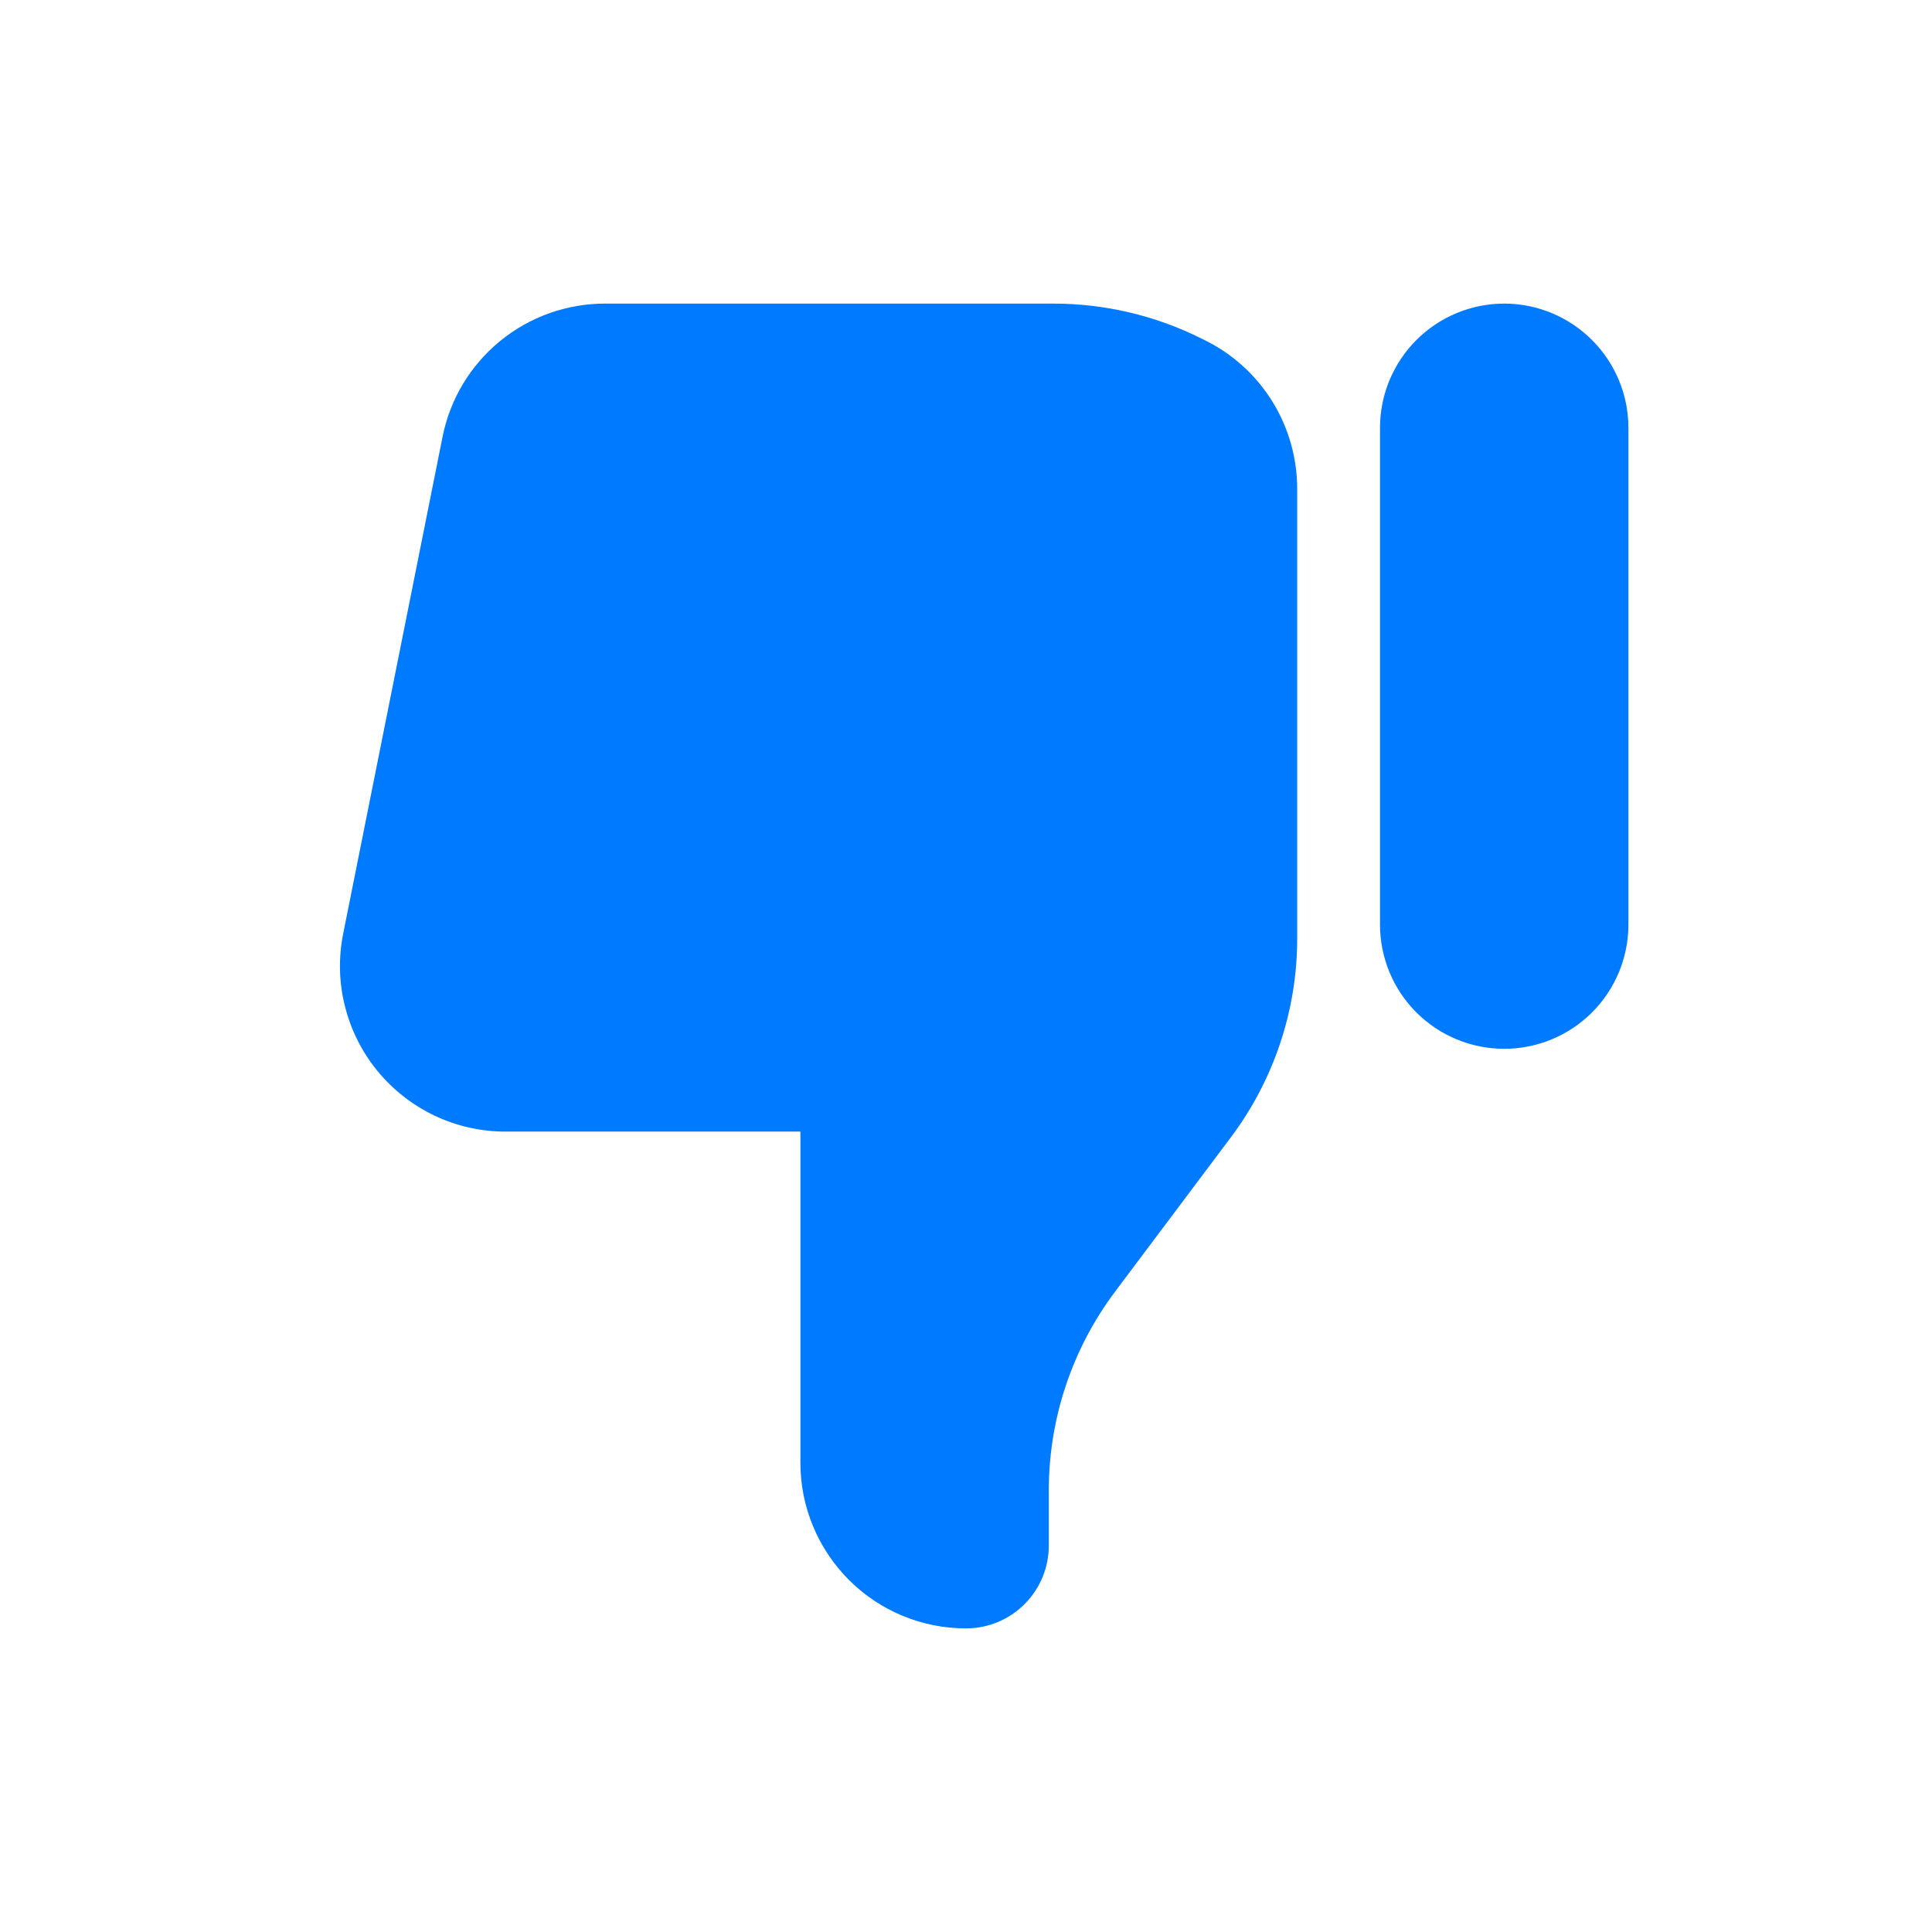
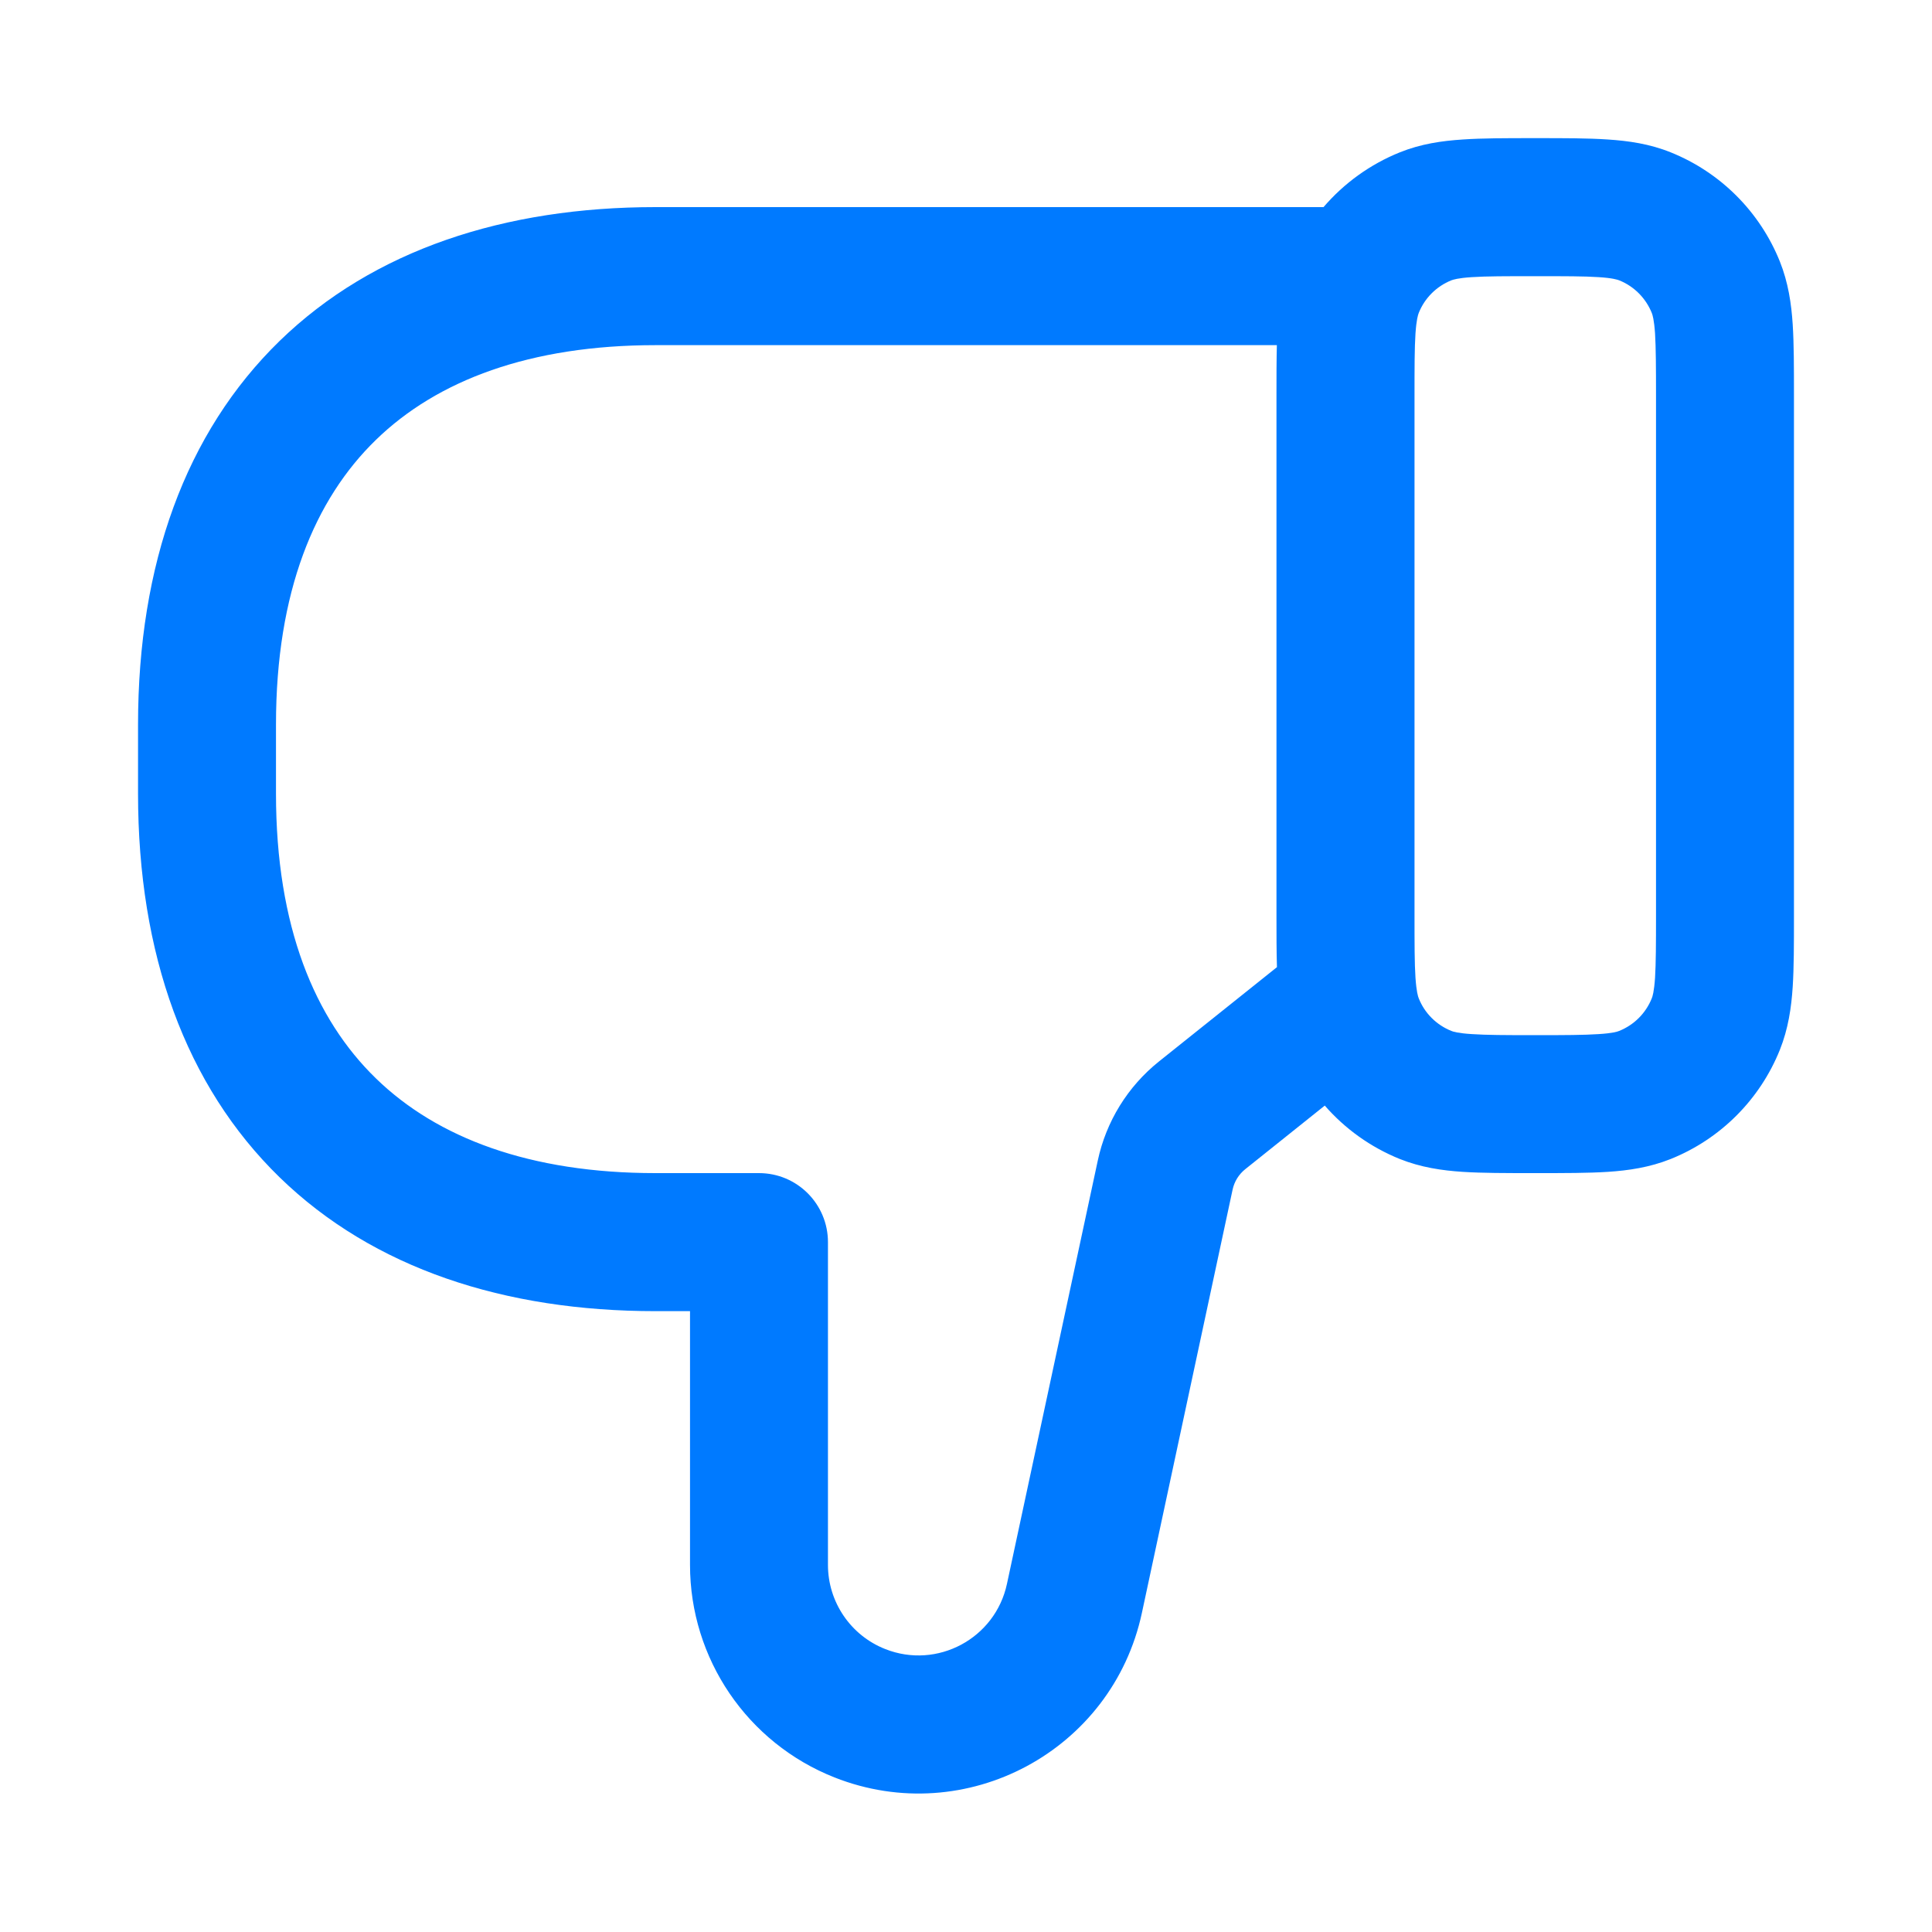
- <svg xmlns="http://www.w3.org/2000/svg" width="28" height="28" viewBox="0 0 28 28" fill="none">
-   <path d="M23.6 13.4C23.6 13.878 23.41 14.336 23.073 14.673C22.735 15.011 22.277 15.2 21.8 15.2C21.323 15.2 20.865 15.011 20.527 14.673C20.19 14.336 20 13.878 20 13.4V6.2C20 5.723 20.19 5.265 20.527 4.928C20.865 4.59 21.323 4.4 21.8 4.4C22.277 4.4 22.735 4.59 23.073 4.928C23.41 5.265 23.6 5.723 23.6 6.2V13.4ZM18.8 13.601V7.085C18.8 6.639 18.676 6.202 18.442 5.822C18.208 5.443 17.873 5.136 17.474 4.937L17.414 4.907C16.747 4.573 16.012 4.4 15.266 4.4H8.768C8.213 4.4 7.675 4.592 7.246 4.944C6.816 5.296 6.522 5.786 6.414 6.33L4.974 13.53C4.904 13.878 4.912 14.238 4.999 14.582C5.085 14.927 5.246 15.248 5.471 15.522C5.697 15.797 5.98 16.018 6.301 16.17C6.622 16.322 6.973 16.401 7.328 16.4H11.6V21.2C11.6 21.837 11.853 22.447 12.303 22.897C12.753 23.348 13.363 23.6 14 23.6C14.318 23.6 14.623 23.474 14.848 23.249C15.073 23.024 15.2 22.719 15.2 22.4V21.6C15.2 20.561 15.537 19.551 16.16 18.72L17.84 16.481C18.463 15.65 18.8 14.639 18.8 13.601Z" fill="#007AFF" />
+ <svg xmlns="http://www.w3.org/2000/svg" width="20" height="20" viewBox="0 0 20 20" fill="none">
+   <path fill-rule="evenodd" clip-rule="evenodd" d="M13.714 11.445L12.89 12.104C12.824 12.157 12.778 12.231 12.76 12.314L11.821 16.696C11.515 18.125 9.999 18.937 8.639 18.4C7.736 18.043 7.143 17.171 7.143 16.2L7.143 13.573L6.786 13.573C5.227 13.573 3.867 13.133 2.895 12.188C1.92 11.239 1.429 9.874 1.429 8.216L1.429 7.501C1.429 5.843 1.92 4.478 2.895 3.529C3.867 2.585 5.227 2.144 6.786 2.144L13.701 2.144C13.913 1.897 14.183 1.701 14.491 1.577C14.709 1.489 14.927 1.458 15.142 1.444C15.345 1.43 15.59 1.43 15.871 1.43L15.915 1.43C16.195 1.43 16.44 1.43 16.644 1.444C16.858 1.458 17.077 1.489 17.295 1.577C17.81 1.784 18.218 2.192 18.425 2.707C18.512 2.925 18.544 3.143 18.558 3.358C18.571 3.561 18.571 3.806 18.571 4.087L18.571 9.488C18.571 9.768 18.571 10.013 18.558 10.216C18.544 10.431 18.512 10.65 18.425 10.868C18.218 11.383 17.81 11.791 17.295 11.998C17.077 12.085 16.858 12.117 16.644 12.131C16.44 12.144 16.195 12.144 15.915 12.144L15.871 12.144C15.59 12.144 15.345 12.144 15.142 12.131C14.927 12.117 14.709 12.085 14.491 11.998C14.189 11.876 13.924 11.686 13.714 11.445ZM10.424 16.396C10.303 16.962 9.702 17.284 9.164 17.071C8.806 16.93 8.571 16.584 8.571 16.2L8.571 12.859C8.571 12.464 8.252 12.144 7.857 12.144L6.786 12.144C5.488 12.144 4.526 11.781 3.891 11.163C3.259 10.549 2.857 9.593 2.857 8.216L2.857 7.501C2.857 6.124 3.259 5.168 3.891 4.554C4.526 3.936 5.488 3.573 6.786 3.573L13.218 3.573C13.214 3.727 13.214 3.899 13.214 4.087L13.214 9.488C13.214 9.68 13.214 9.855 13.219 10.012L11.998 10.988C11.674 11.247 11.45 11.61 11.364 12.015L10.424 16.396ZM16.762 10.672C16.743 10.68 16.693 10.696 16.549 10.705C16.399 10.715 16.202 10.716 15.893 10.716C15.584 10.716 15.387 10.715 15.237 10.705C15.093 10.696 15.043 10.68 15.024 10.672C14.87 10.61 14.748 10.489 14.687 10.335C14.679 10.316 14.663 10.266 14.653 10.122C14.643 9.972 14.643 9.775 14.643 9.466L14.643 4.109C14.643 3.8 14.643 3.603 14.653 3.452C14.663 3.308 14.679 3.259 14.687 3.239C14.748 3.086 14.87 2.964 15.024 2.902C15.043 2.895 15.093 2.878 15.237 2.869C15.387 2.859 15.584 2.859 15.893 2.859C16.202 2.859 16.399 2.859 16.549 2.869C16.693 2.878 16.743 2.895 16.762 2.902C16.916 2.964 17.037 3.086 17.099 3.239C17.107 3.259 17.123 3.308 17.133 3.452C17.142 3.603 17.143 3.8 17.143 4.109L17.143 9.466C17.143 9.775 17.142 9.972 17.133 10.122C17.123 10.266 17.107 10.316 17.099 10.335C17.037 10.489 16.916 10.61 16.762 10.672Z" fill="#007AFF" />
</svg>
